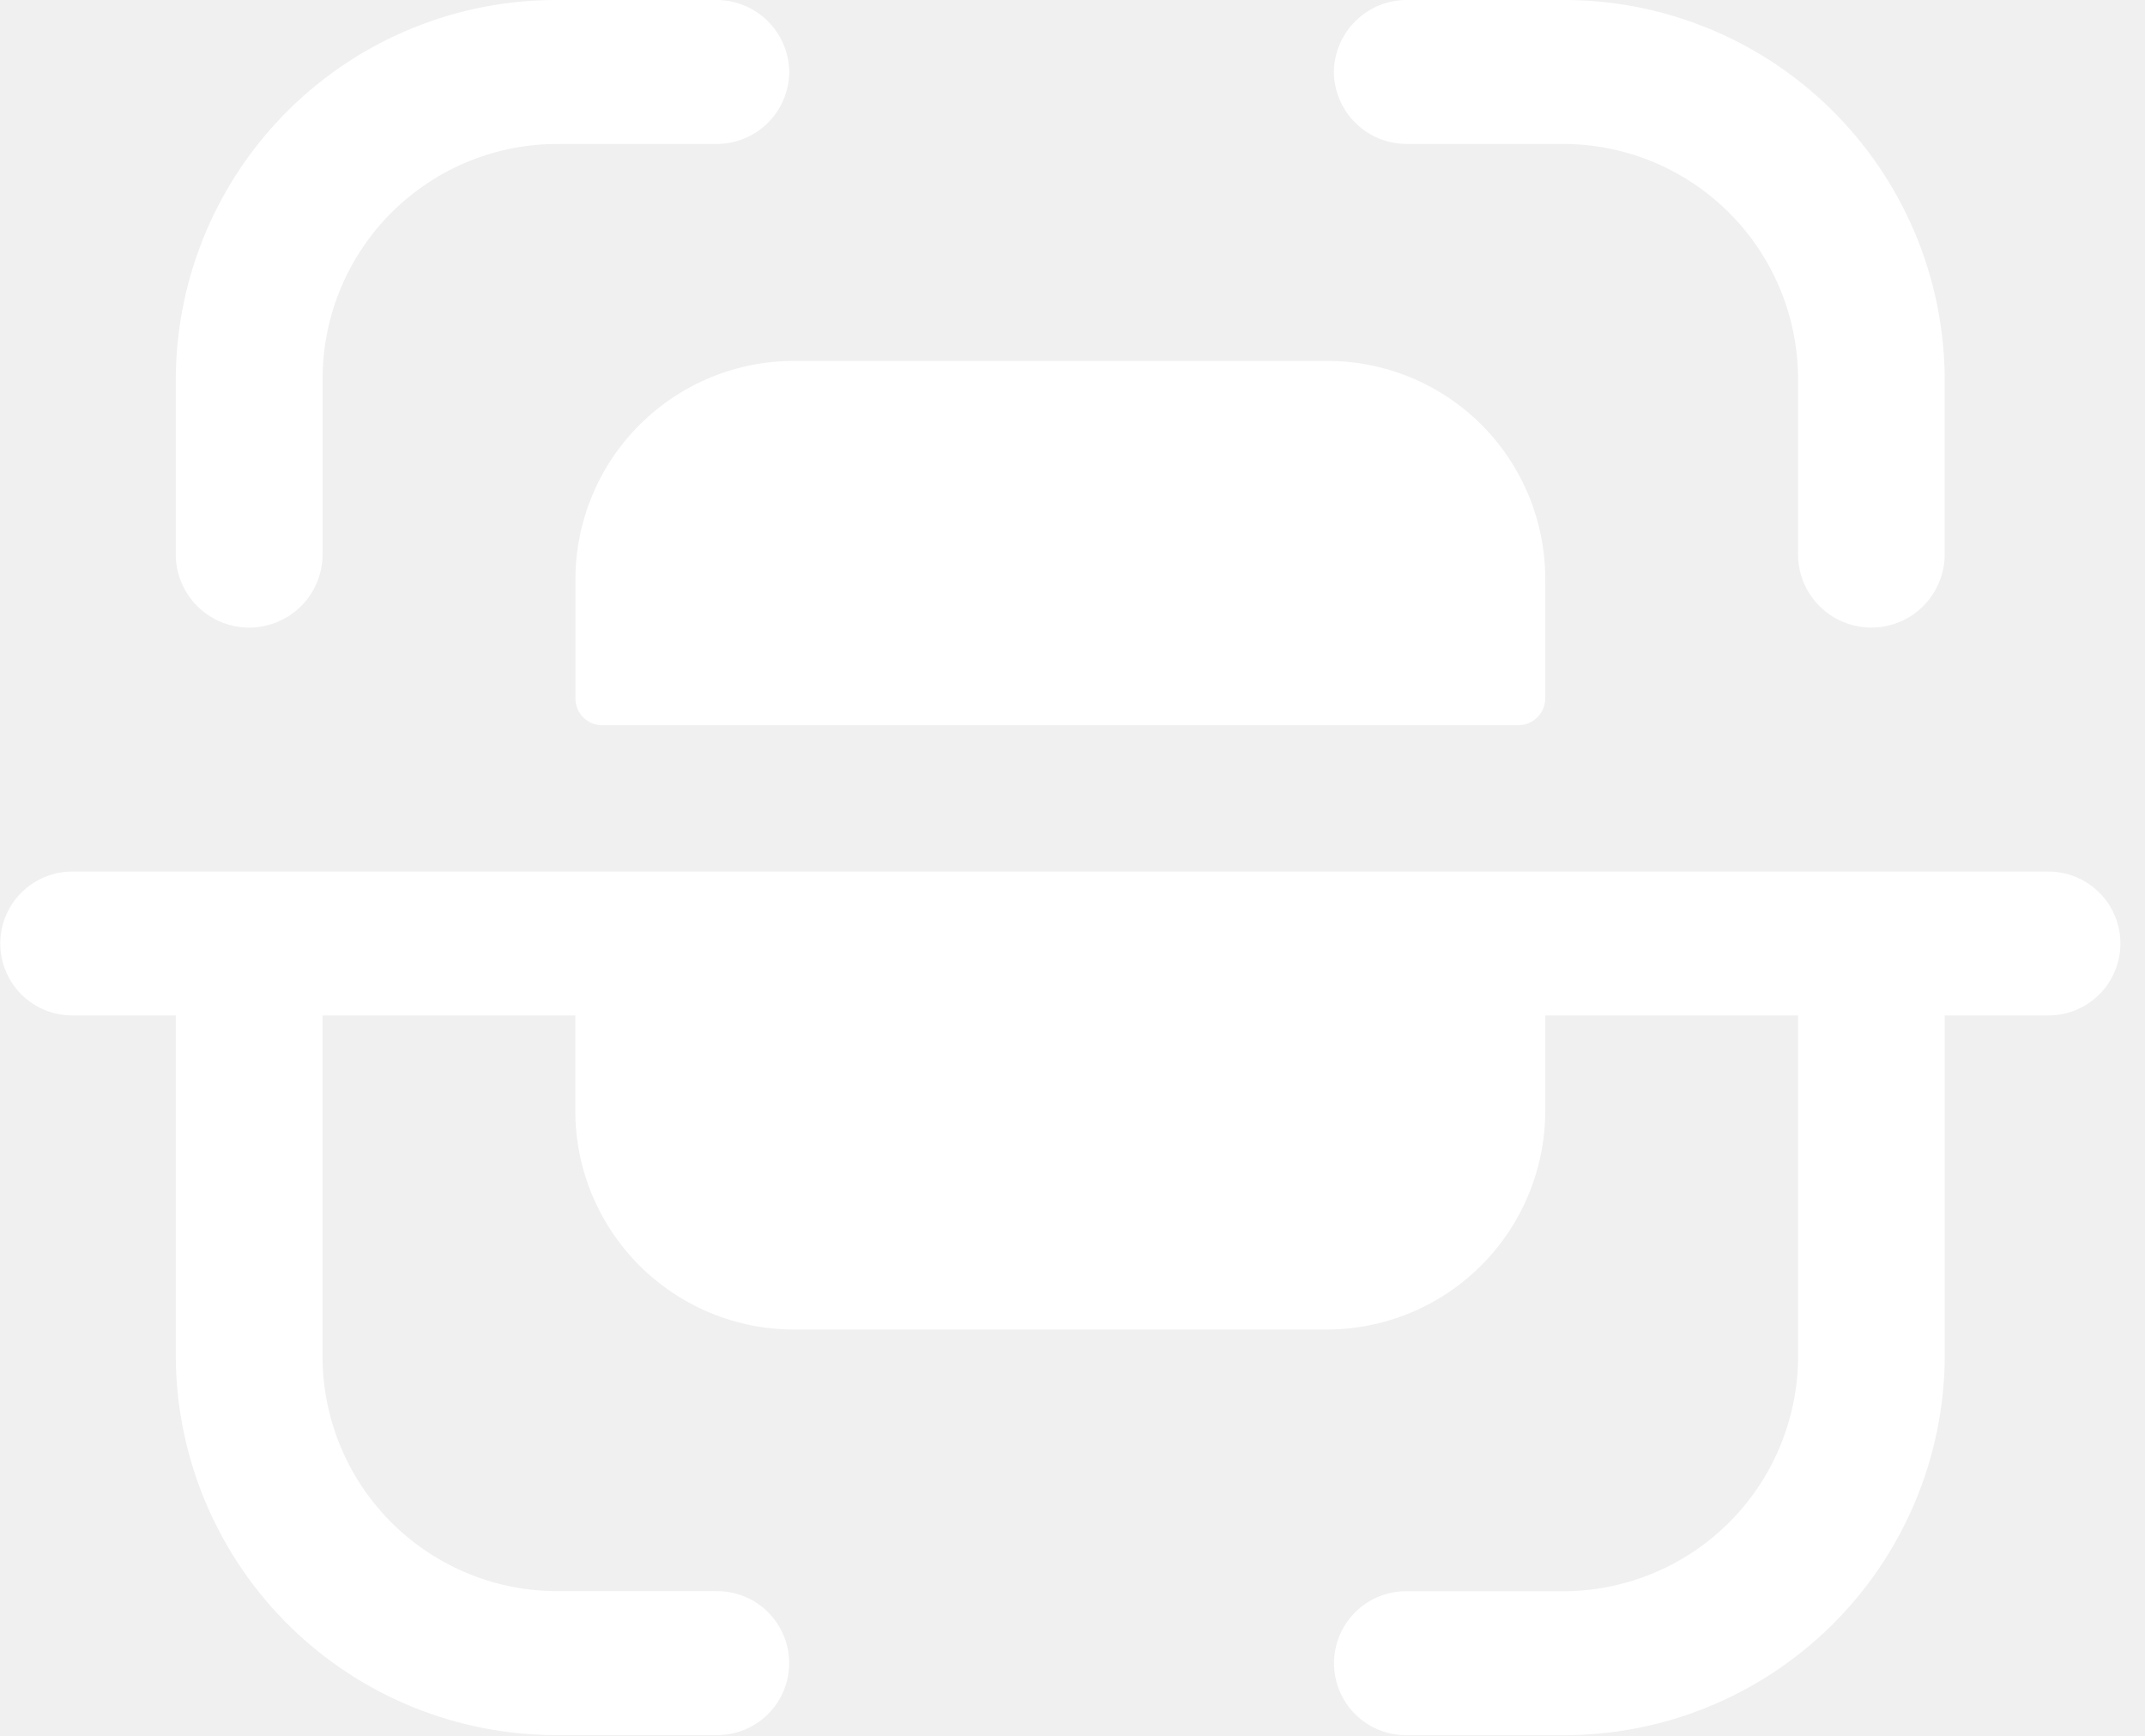
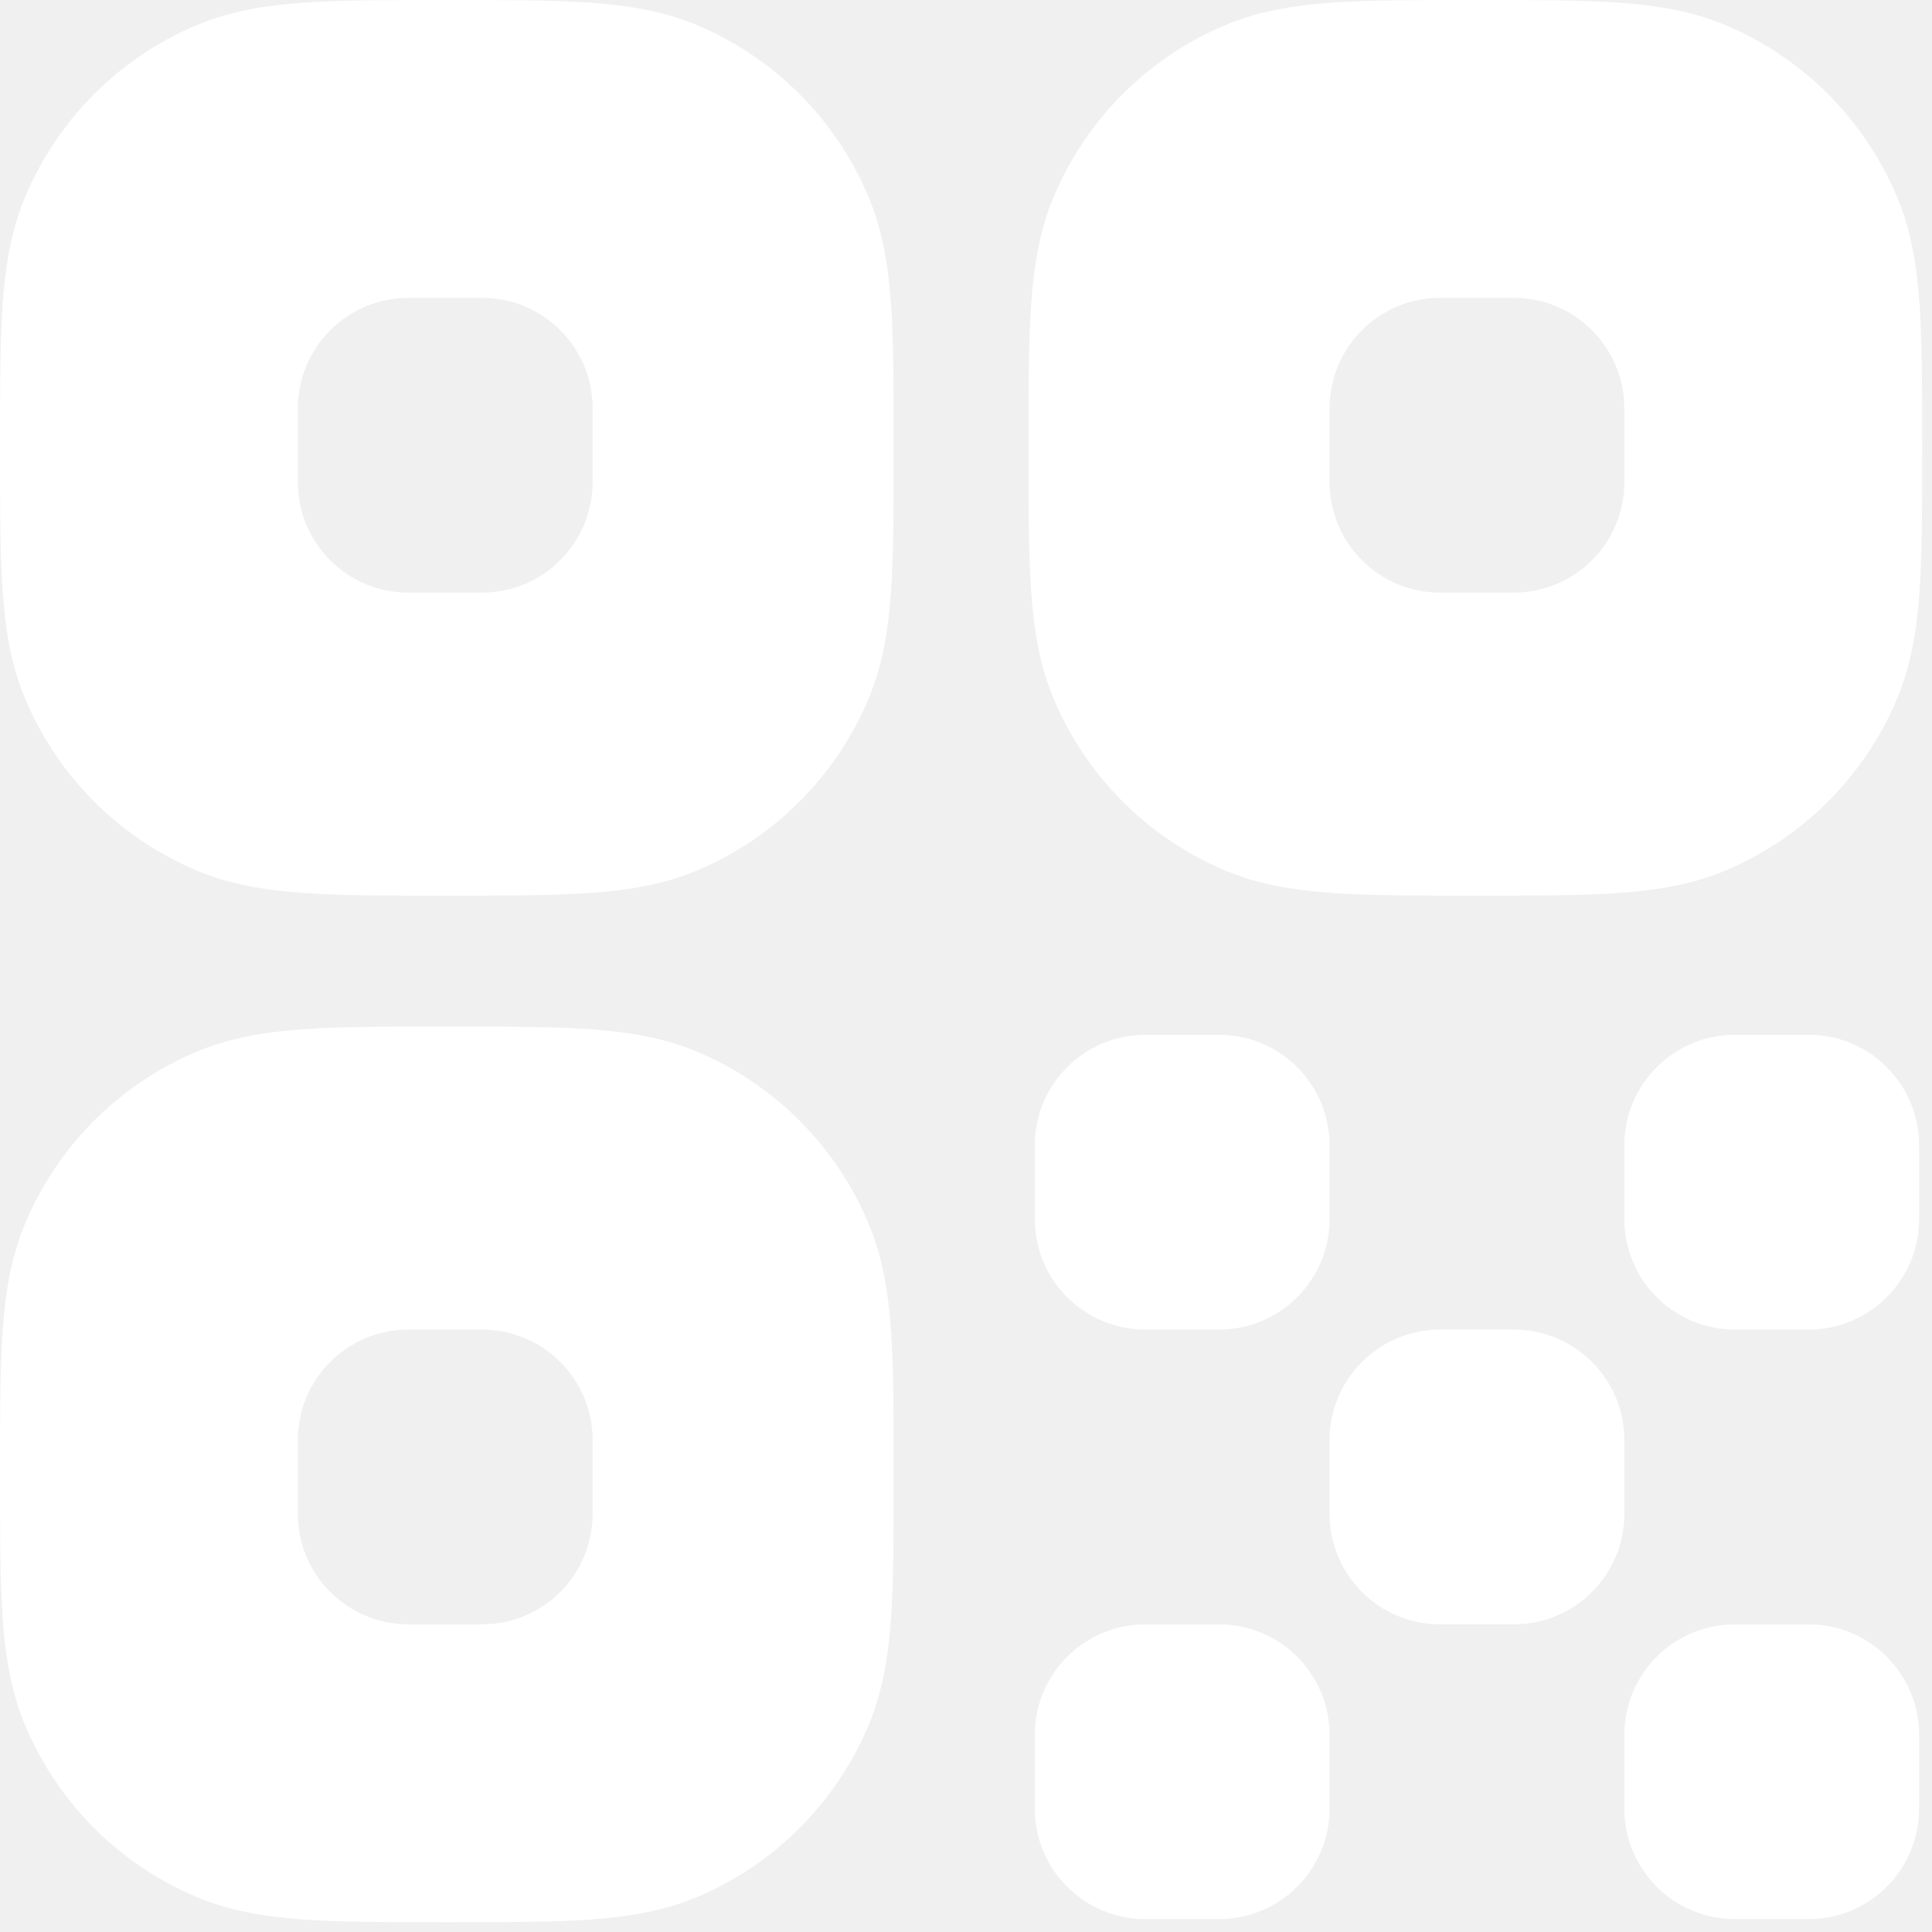
- <svg xmlns="http://www.w3.org/2000/svg" width="68" height="55" viewBox="0 0 68 55" fill="none">
-   <g clip-path="url(#clip0_3_219)">
-     <path d="M44.613 55C44.31 55.005 44.009 54.95 43.727 54.838C43.446 54.726 43.19 54.559 42.974 54.347C42.757 54.134 42.586 53.881 42.468 53.602C42.351 53.322 42.291 53.022 42.291 52.719C42.291 52.416 42.351 52.116 42.468 51.837C42.586 51.557 42.757 51.304 42.974 51.091C43.19 50.879 43.446 50.712 43.727 50.6C44.009 50.487 44.31 50.432 44.613 50.438H49.481C51.456 50.455 53.357 49.688 54.767 48.306C56.177 46.923 56.981 45.037 57.002 43.062V32.186H48.987V35.217C48.985 37.055 48.253 38.817 46.952 40.115C45.652 41.414 43.889 42.143 42.051 42.142H25.171C23.334 42.142 21.572 41.412 20.272 40.114C18.972 38.815 18.24 37.054 18.238 35.217V32.186H10.225V43.076C10.248 45.044 11.049 46.924 12.454 48.303C13.859 49.682 15.752 50.449 17.721 50.435H22.696C22.999 50.43 23.3 50.485 23.581 50.597C23.863 50.709 24.119 50.876 24.335 51.089C24.552 51.301 24.723 51.554 24.841 51.834C24.958 52.113 25.018 52.413 25.018 52.716C25.018 53.019 24.958 53.319 24.841 53.599C24.723 53.878 24.552 54.131 24.335 54.344C24.119 54.556 23.863 54.723 23.581 54.835C23.3 54.947 22.999 55.002 22.696 54.997H17.718C14.529 55.02 11.46 53.779 9.184 51.545C6.908 49.31 5.609 46.265 5.573 43.076V32.186H2.329C2.026 32.191 1.725 32.136 1.444 32.024C1.163 31.912 0.907 31.745 0.691 31.533C0.474 31.321 0.303 31.068 0.186 30.788C0.069 30.509 0.008 30.209 0.008 29.906C0.008 29.604 0.069 29.304 0.186 29.024C0.303 28.745 0.474 28.492 0.691 28.28C0.907 28.068 1.163 27.901 1.444 27.788C1.725 27.676 2.026 27.621 2.329 27.627H64.9C65.203 27.621 65.504 27.676 65.785 27.788C66.066 27.901 66.323 28.068 66.538 28.28C66.755 28.492 66.926 28.745 67.043 29.024C67.16 29.304 67.221 29.604 67.221 29.906C67.221 30.209 67.16 30.509 67.043 30.788C66.926 31.068 66.755 31.321 66.538 31.533C66.323 31.745 66.066 31.912 65.785 32.024C65.504 32.136 65.203 32.191 64.9 32.186H61.652V43.062C61.618 46.258 60.317 49.31 58.035 51.548C55.753 53.786 52.677 55.027 49.481 55H44.613ZM19.067 22.987C18.85 22.981 18.644 22.892 18.491 22.74C18.338 22.587 18.248 22.381 18.242 22.165V18.359C18.244 16.523 18.976 14.762 20.276 13.465C21.575 12.168 23.337 11.439 25.173 11.44H42.053C42.963 11.436 43.865 11.613 44.707 11.959C45.549 12.305 46.314 12.814 46.959 13.457C47.603 14.101 48.114 14.865 48.462 15.706C48.81 16.547 48.988 17.449 48.987 18.359V22.165C48.978 22.382 48.887 22.588 48.732 22.741C48.578 22.893 48.371 22.981 48.154 22.987H19.067ZM57.001 17.608V11.935C56.979 9.961 56.175 8.076 54.765 6.694C53.356 5.311 51.455 4.545 49.481 4.562H44.613C44.003 4.568 43.416 4.333 42.98 3.906C42.544 3.48 42.294 2.898 42.286 2.289C42.288 1.986 42.35 1.686 42.469 1.407C42.587 1.128 42.759 0.875 42.975 0.662C43.191 0.449 43.447 0.282 43.728 0.168C44.009 0.054 44.31 -0.003 44.613 4.62314e-06H49.481C52.676 -0.028 55.752 1.213 58.034 3.451C60.315 5.688 61.616 8.74 61.65 11.935V17.608C61.639 18.218 61.389 18.798 60.955 19.226C60.52 19.653 59.934 19.892 59.325 19.892C58.715 19.892 58.13 19.653 57.695 19.226C57.26 18.798 57.011 18.218 57 17.608H57.001ZM5.573 17.608V11.924C5.607 8.734 6.905 5.688 9.181 3.453C11.457 1.218 14.526 -0.023 17.716 4.62314e-06H22.694C23.305 -0.006 23.893 0.232 24.33 0.66C24.766 1.088 25.015 1.672 25.021 2.283C25.018 2.585 24.955 2.884 24.837 3.163C24.718 3.441 24.546 3.693 24.33 3.905C24.114 4.117 23.858 4.284 23.577 4.397C23.297 4.51 22.996 4.566 22.694 4.563H17.716C15.748 4.55 13.855 5.318 12.452 6.698C11.049 8.077 10.248 9.956 10.227 11.924V17.606C10.216 18.216 9.966 18.798 9.531 19.226C9.095 19.653 8.509 19.893 7.899 19.893C7.289 19.893 6.703 19.653 6.267 19.226C5.832 18.798 5.582 18.216 5.571 17.606L5.573 17.608Z" fill="white" />
-   </g>
-   <defs>
-     <clipPath id="clip0_3_219">
-       <rect width="67.221" height="55" fill="white" />
-     </clipPath>
-   </defs>
+ <svg xmlns="http://www.w3.org/2000/svg" width="67" height="67" viewBox="0 0 67 67" fill="none">
+   <path d="M35.886 39.719C35.886 37.602 37.602 35.886 39.719 35.886H42.275C44.392 35.886 46.108 37.602 46.108 39.719V42.275C46.108 44.392 44.392 46.108 42.275 46.108H39.719C37.602 46.108 35.886 44.392 35.886 42.275V39.719Z" fill="white" />
+   <path d="M66.553 39.719C66.553 37.602 64.837 35.886 62.72 35.886H60.164C58.047 35.886 56.331 37.602 56.331 39.719V42.275C56.331 44.392 58.047 46.108 60.164 46.108H62.72C64.837 46.108 66.553 44.392 66.553 42.275V39.719Z" fill="white" />
+   <path d="M46.108 49.942C46.108 47.825 47.825 46.108 49.942 46.108H52.497C54.615 46.108 56.331 47.825 56.331 49.942V52.497C56.331 54.615 54.615 56.331 52.497 56.331H49.942C47.825 56.331 46.108 54.615 46.108 52.497V49.942Z" fill="white" />
+   <path d="M56.331 60.164C56.331 58.047 58.047 56.331 60.164 56.331H62.72C64.837 56.331 66.553 58.047 66.553 60.164V62.72C66.553 64.837 64.837 66.553 62.72 66.553H60.164C58.047 66.553 56.331 64.837 56.331 62.72V60.164Z" fill="white" />
+   <path d="M46.108 60.164C46.108 58.047 44.392 56.331 42.275 56.331H39.719C37.602 56.331 35.886 58.047 35.886 60.164V62.72C35.886 64.837 37.602 66.553 39.719 66.553H42.275C44.392 66.553 46.108 64.837 46.108 62.72V60.164Z" fill="white" />
+   <path fill-rule="evenodd" clip-rule="evenodd" d="M20.459 35.693C19.148 35.6 17.544 35.6 15.591 35.6H15.401C13.448 35.6 11.844 35.6 10.534 35.693C9.177 35.788 7.935 35.992 6.748 36.502C4.117 37.632 2.023 39.732 0.898 42.366C0.39 43.554 0.187 44.797 0.092 46.156C-4.23972e-05 47.469 -2.30394e-05 49.077 7.61973e-07 51.035V51.225C-2.30394e-05 53.183 -4.23972e-05 54.791 0.092 56.104C0.187 57.463 0.39 58.706 0.898 59.894C2.023 62.528 4.117 64.629 6.748 65.758C7.935 66.268 9.177 66.472 10.534 66.568C11.844 66.66 13.448 66.66 15.401 66.66H15.591C17.544 66.66 19.148 66.66 20.459 66.568C21.815 66.472 23.057 66.268 24.244 65.758C26.875 64.629 28.969 62.528 30.094 59.894C30.602 58.706 30.805 57.463 30.9 56.104C30.992 54.791 30.992 53.183 30.992 51.225V51.036C30.992 49.077 30.992 47.469 30.9 46.156C30.805 44.797 30.602 43.554 30.094 42.366C28.969 39.732 26.875 37.632 24.244 36.502C23.057 35.992 21.815 35.788 20.459 35.693ZM14.163 46.108C12.045 46.108 10.329 47.825 10.329 49.942V52.497C10.329 54.615 12.045 56.331 14.163 56.331H16.718C18.835 56.331 20.552 54.615 20.552 52.497V49.942C20.552 47.825 18.835 46.108 16.718 46.108H14.163Z" fill="white" />
+   <path fill-rule="evenodd" clip-rule="evenodd" d="M20.459 0.092C19.148 -4.3018e-05 17.544 -2.33427e-05 15.591 7.76058e-07H15.401C13.448 -2.33427e-05 11.844 -4.3018e-05 10.534 0.092C9.177 0.188 7.935 0.392 6.748 0.902C4.117 2.031 2.023 4.132 0.898 6.766C0.39 7.954 0.187 9.197 0.092 10.556C-4.23972e-05 11.869 -2.30394e-05 13.477 7.61973e-07 15.435V15.624C-2.30394e-05 17.583 -4.23972e-05 19.191 0.092 20.504C0.187 21.863 0.39 23.106 0.898 24.294C2.023 26.928 4.117 29.028 6.748 30.158C7.935 30.668 9.177 30.872 10.534 30.967C11.844 31.06 13.448 31.06 15.401 31.06H15.591C17.544 31.06 19.148 31.06 20.459 30.967C21.815 30.872 23.057 30.668 24.244 30.158C26.875 29.028 28.969 26.928 30.094 24.294C30.602 23.106 30.805 21.863 30.9 20.504C30.992 19.191 30.992 17.583 30.992 15.624V15.435C30.992 13.477 30.992 11.869 30.9 10.556C30.805 9.197 30.602 7.954 30.094 6.766C28.969 4.132 26.875 2.031 24.244 0.902C23.057 0.392 21.815 0.188 20.459 0.092ZM14.163 10.329C12.045 10.329 10.329 12.045 10.329 14.163V16.718C10.329 18.835 12.045 20.552 14.163 20.552H16.718C18.835 20.552 20.552 18.835 20.552 16.718V14.163C20.552 12.045 18.835 10.329 16.718 10.329H14.163Z" fill="white" />
+   <path fill-rule="evenodd" clip-rule="evenodd" d="M56.126 0.092C54.816 -4.3018e-05 53.212 -2.33427e-05 51.259 7.76058e-07H51.069C49.116 -2.33427e-05 47.512 -4.3018e-05 46.202 0.092C44.845 0.188 43.603 0.392 42.416 0.902C39.785 2.031 37.691 4.132 36.566 6.766C36.058 7.954 35.855 9.197 35.76 10.556C35.668 11.869 35.668 13.477 35.668 15.435V15.624C35.668 17.583 35.668 19.191 35.76 20.504C35.855 21.863 36.058 23.106 36.566 24.294C37.691 26.928 39.785 29.028 42.416 30.158C43.603 30.668 44.845 30.872 46.202 30.967C47.512 31.06 49.116 31.06 51.069 31.06H51.259C53.212 31.06 54.816 31.06 56.126 30.967C57.483 30.872 58.725 30.668 59.912 30.158C62.543 29.028 64.637 26.928 65.762 24.294C66.269 23.106 66.473 21.863 66.568 20.504C66.66 19.191 66.66 17.583 66.66 15.624V15.435C66.66 13.477 66.66 11.869 66.568 10.556C66.473 9.197 66.269 7.954 65.762 6.766C64.637 4.132 62.543 2.031 59.912 0.902C58.725 0.392 57.483 0.188 56.126 0.092ZM49.942 10.329C47.825 10.329 46.108 12.045 46.108 14.163V16.718C46.108 18.835 47.825 20.552 49.942 20.552H52.497C54.615 20.552 56.331 18.835 56.331 16.718V14.163C56.331 12.045 54.615 10.329 52.497 10.329H49.942Z" fill="white" />
</svg>
